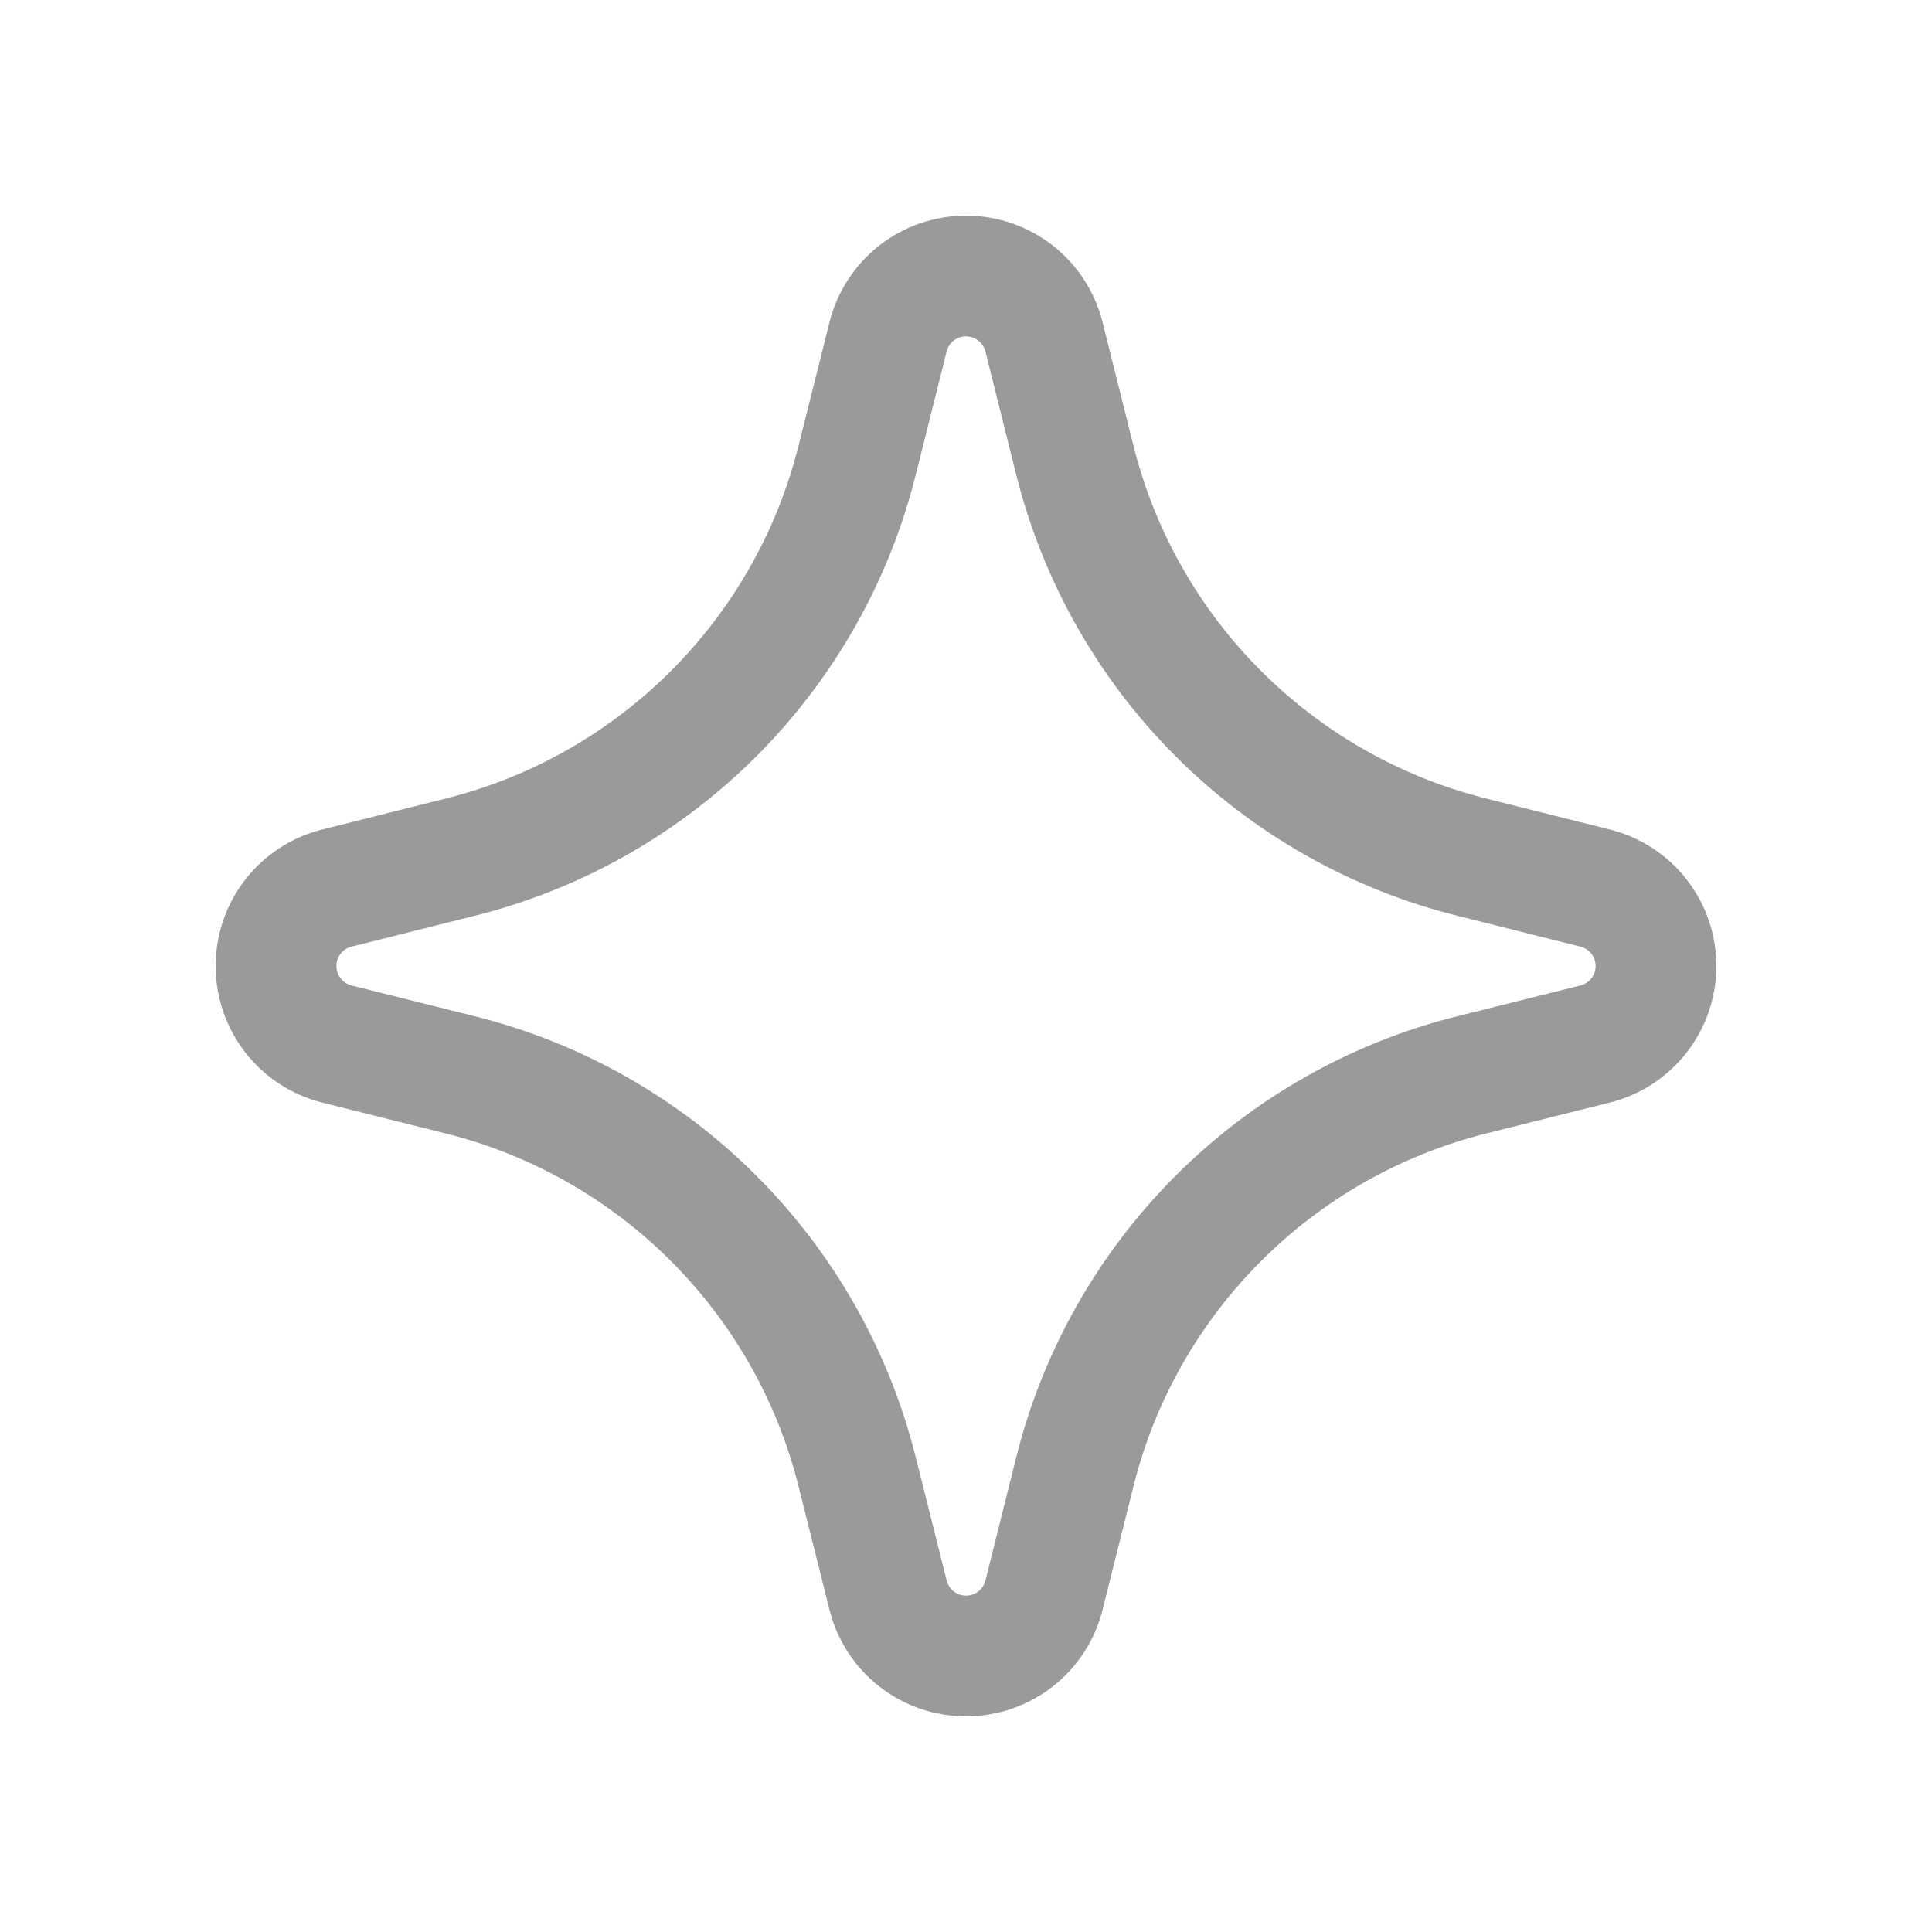
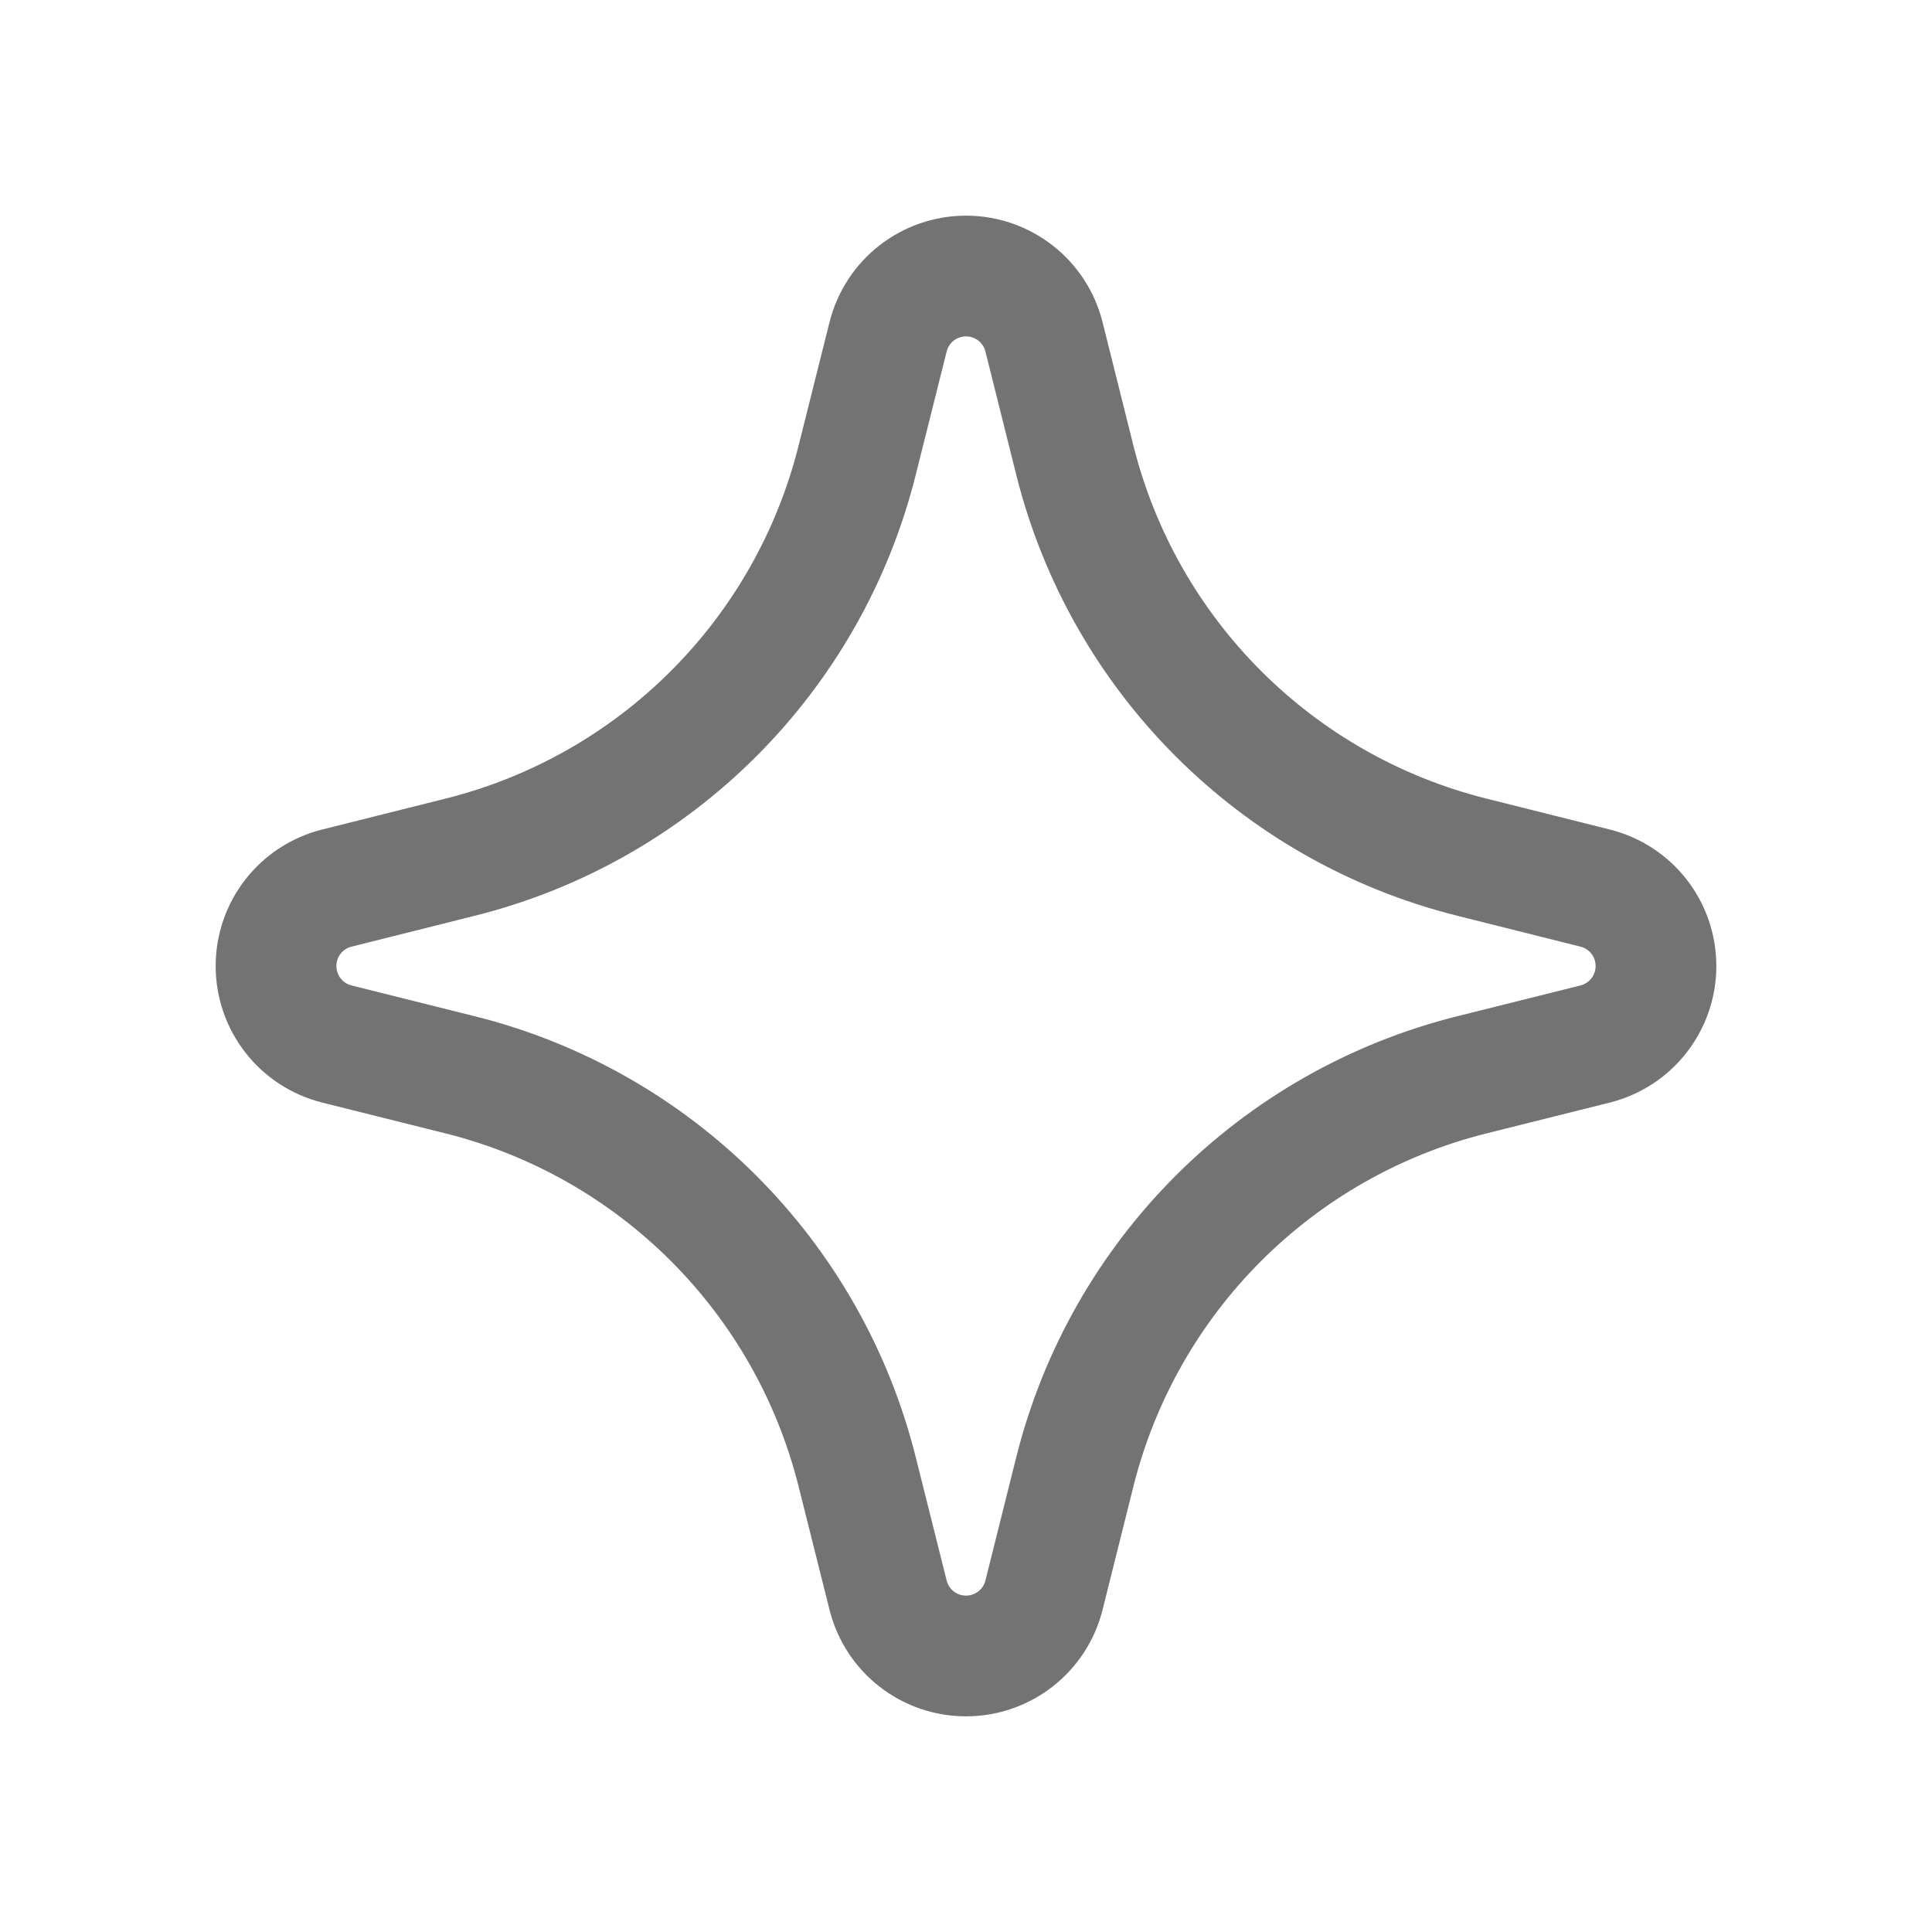
<svg xmlns="http://www.w3.org/2000/svg" width="24" height="24" viewBox="0 0 24 24" fill="none" aria-hidden="true">
-   <path d="M12 3.429C12.458 3.429 12.858 3.74 12.969 4.185L13.351 5.713C13.958 8.144 15.856 10.042 18.287 10.649L19.815 11.032C20.26 11.143 20.571 11.542 20.571 12C20.571 12.458 20.26 12.858 19.815 12.969L18.287 13.351C15.856 13.958 13.958 15.856 13.351 18.287L12.969 19.815C12.858 20.26 12.458 20.571 12 20.571C11.542 20.571 11.143 20.26 11.032 19.815L10.649 18.287C10.042 15.856 8.144 13.958 5.713 13.351L4.185 12.969C3.74 12.858 3.429 12.458 3.429 12C3.429 11.542 3.74 11.143 4.185 11.032L5.713 10.649C8.144 10.042 10.042 8.144 10.649 5.713L11.032 4.185C11.143 3.74 11.542 3.429 12 3.429Z" fill="none" stroke="#9A9A9A" stroke-width="1.5" stroke-linejoin="round" />
+   <path d="M12 3.429C12.458 3.429 12.858 3.74 12.969 4.185L13.351 5.713C13.958 8.144 15.856 10.042 18.287 10.649L19.815 11.032C20.26 11.143 20.571 11.542 20.571 12C20.571 12.458 20.26 12.858 19.815 12.969L18.287 13.351C15.856 13.958 13.958 15.856 13.351 18.287L12.969 19.815C12.858 20.26 12.458 20.571 12 20.571C11.542 20.571 11.143 20.26 11.032 19.815L10.649 18.287C10.042 15.856 8.144 13.958 5.713 13.351L4.185 12.969C3.74 12.858 3.429 12.458 3.429 12C3.429 11.542 3.74 11.143 4.185 11.032L5.713 10.649C8.144 10.042 10.042 8.144 10.649 5.713L11.032 4.185C11.143 3.74 11.542 3.429 12 3.429Z" fill="none" stroke="black" stroke-opacity="0.55" stroke-width="1.5" stroke-linejoin="round" />
</svg>
